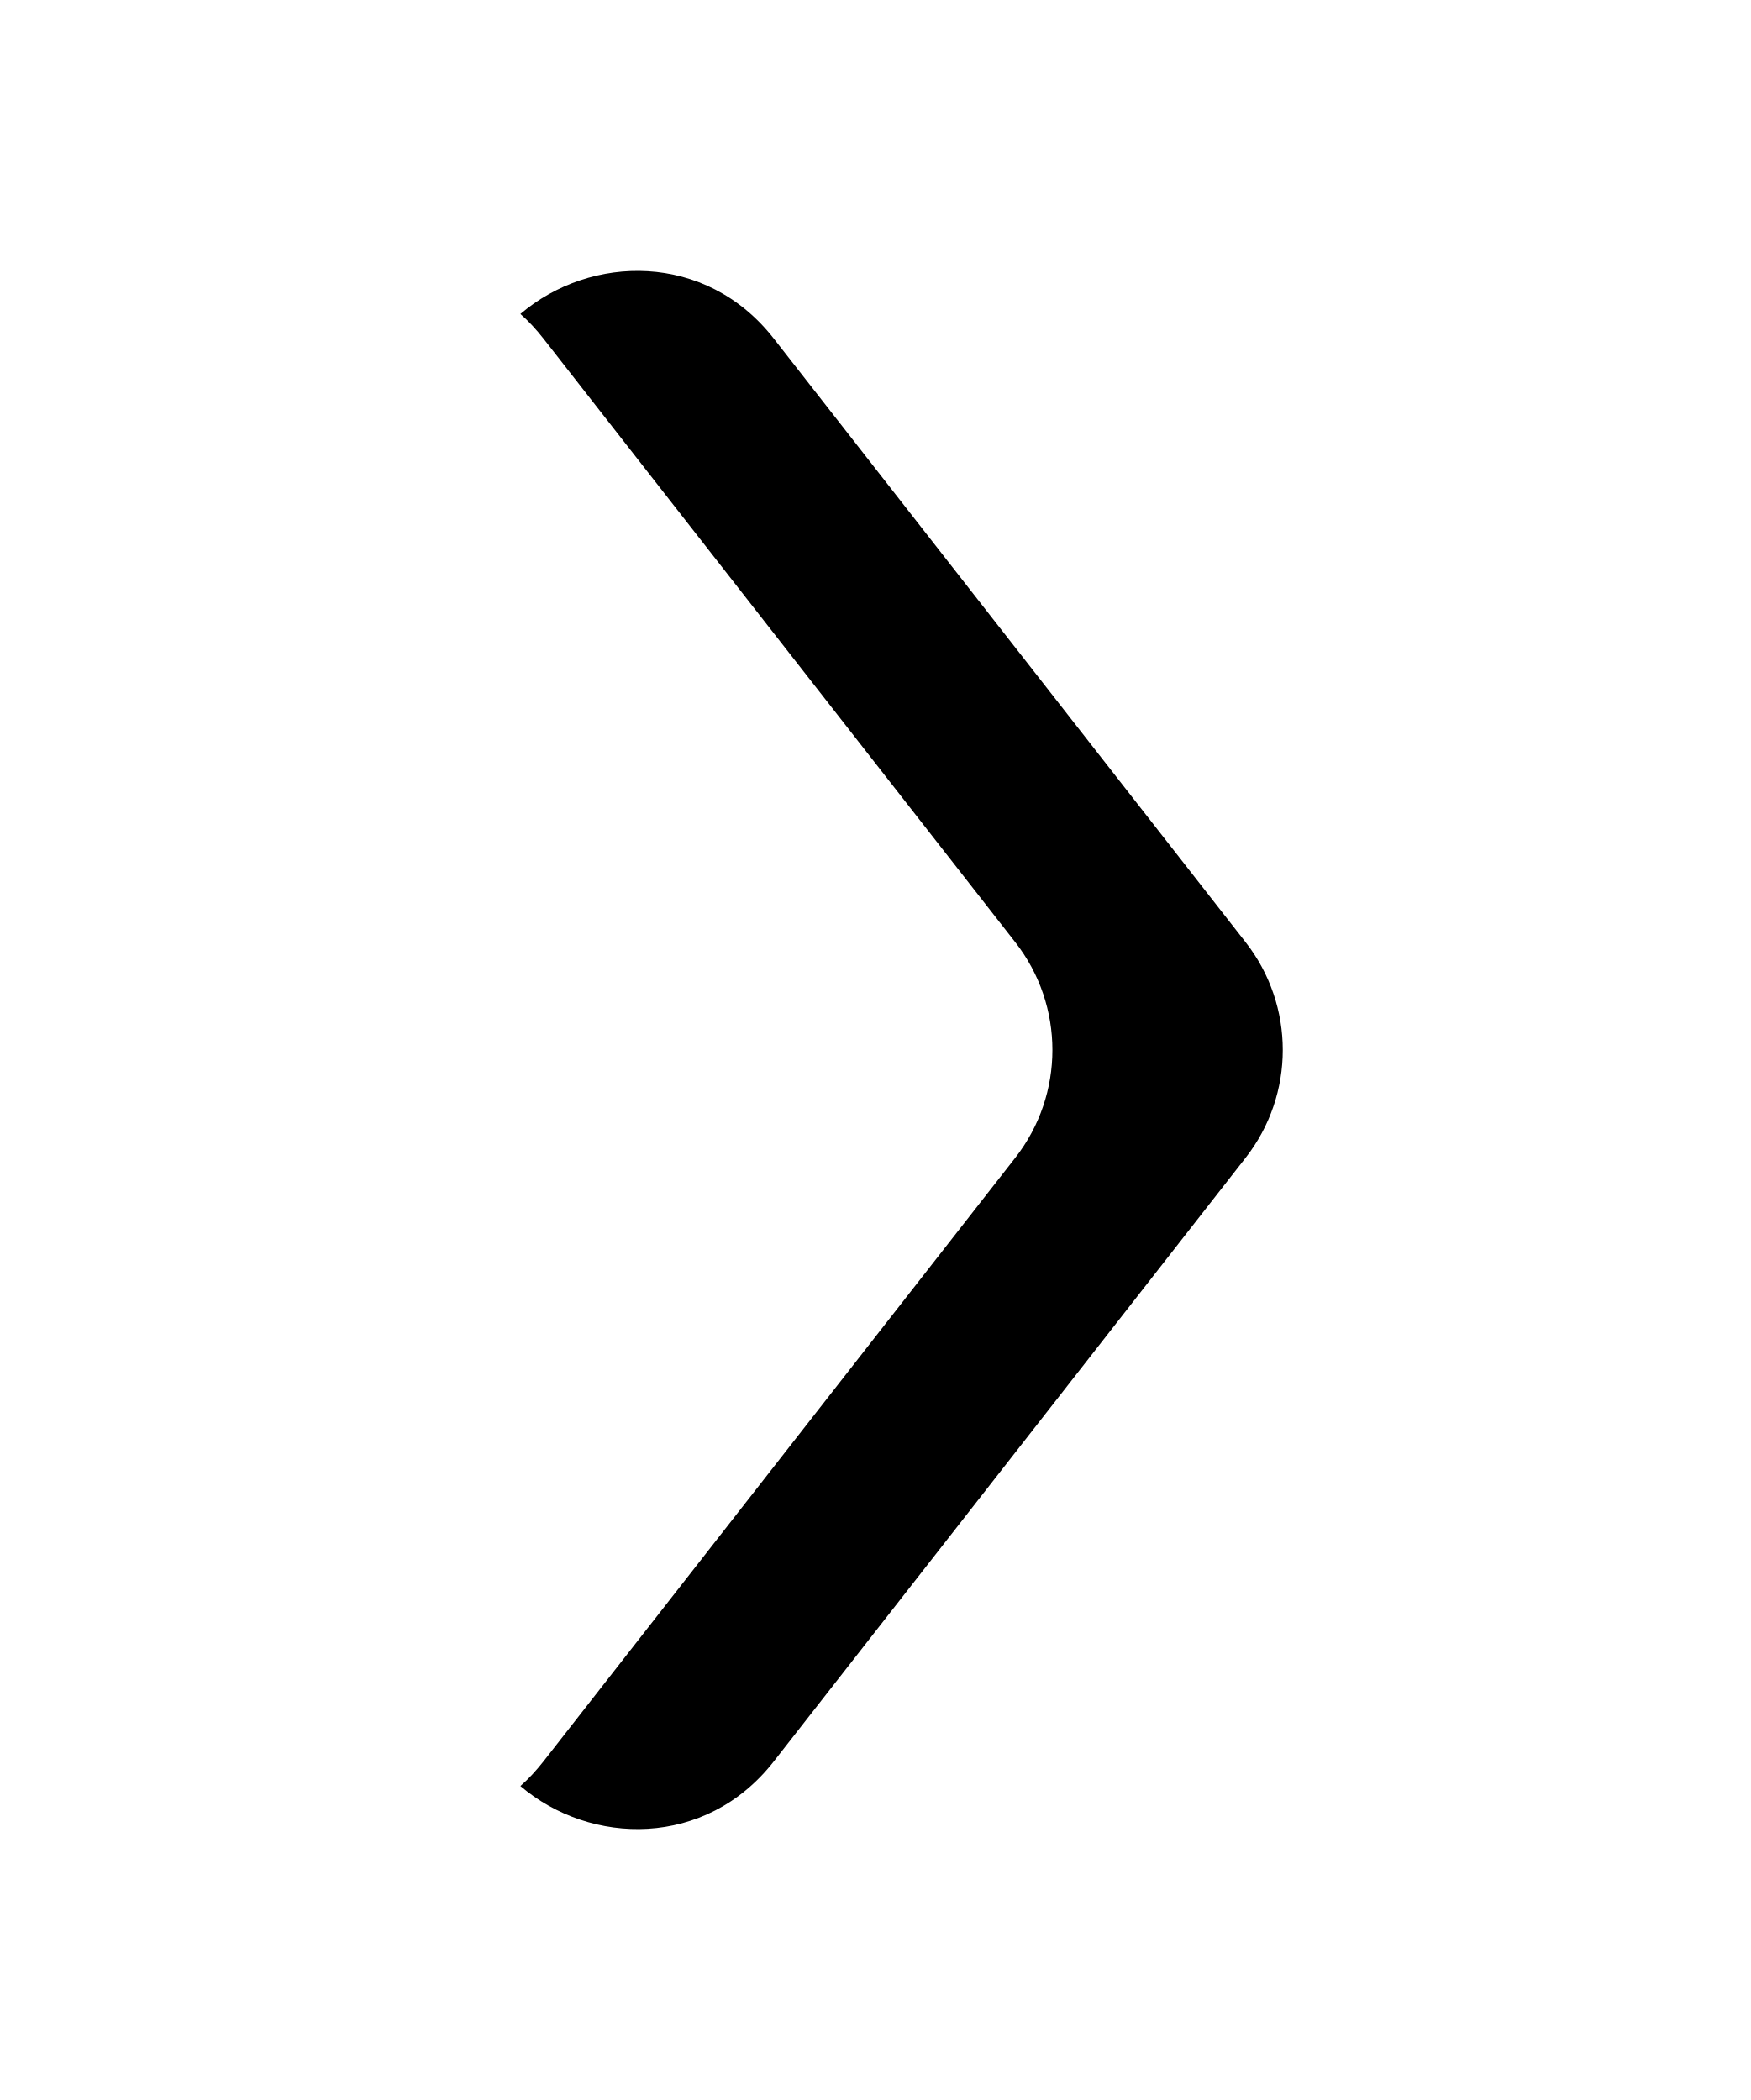
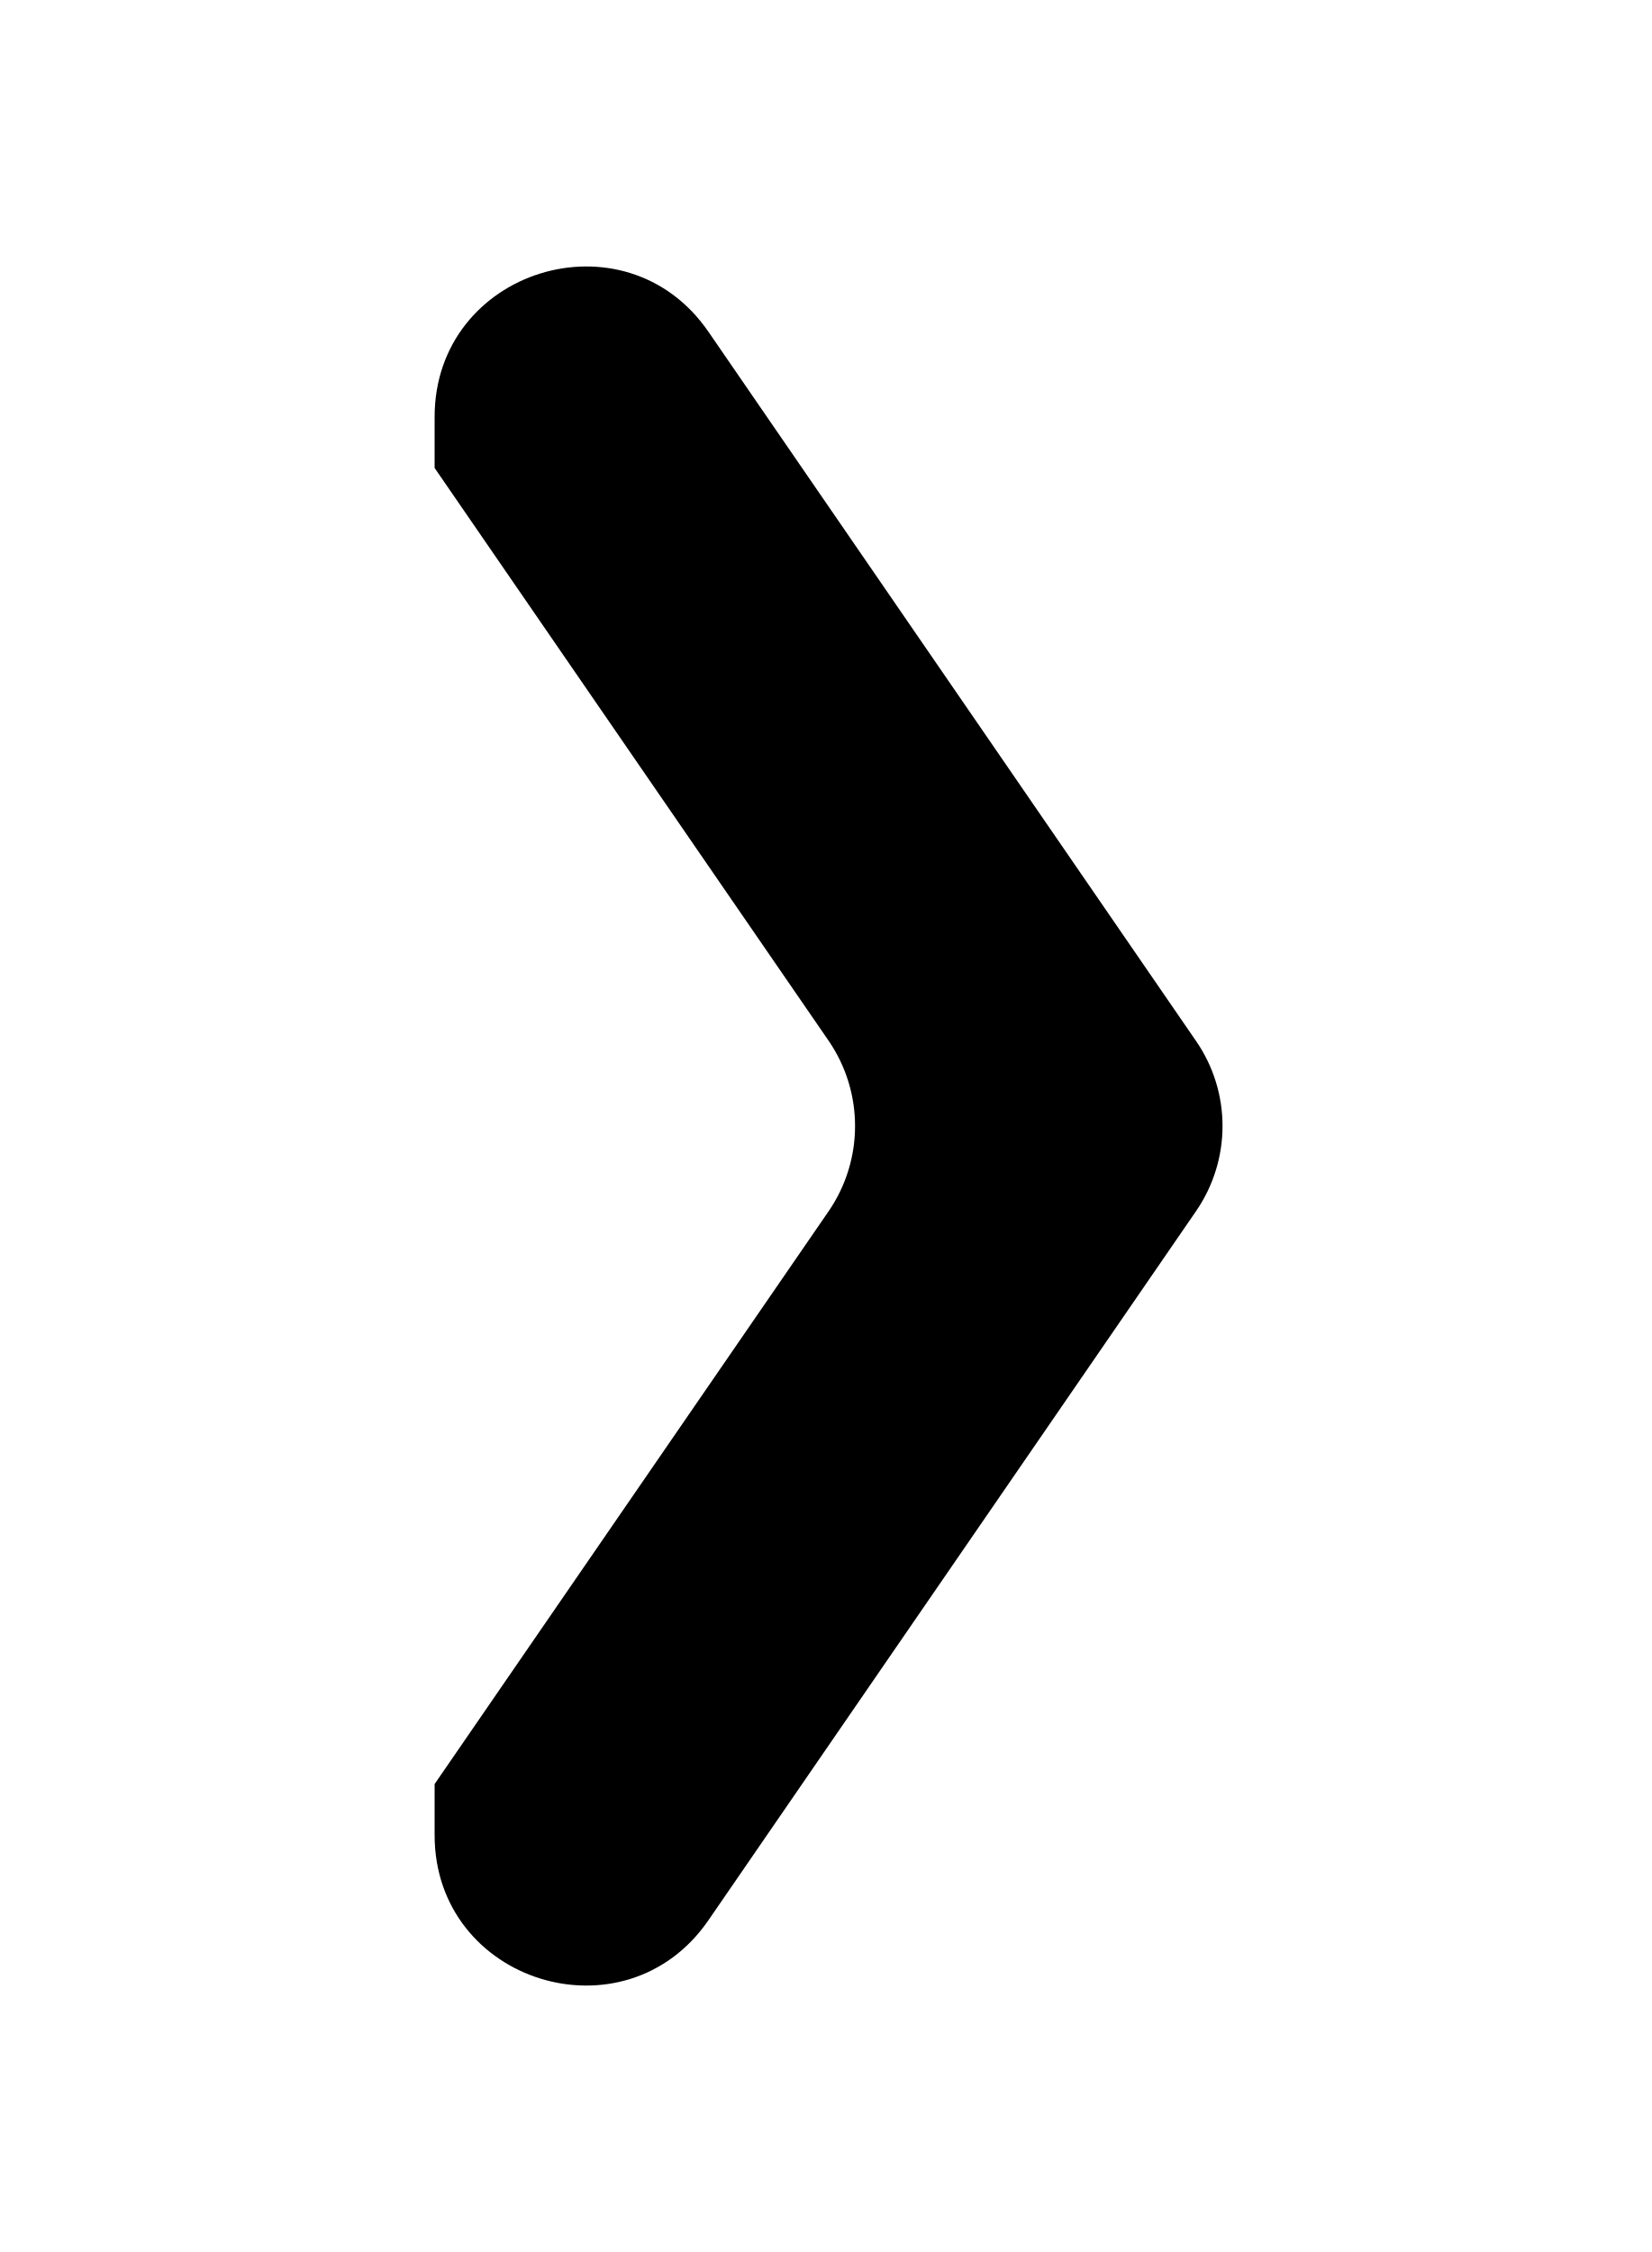
- <svg xmlns="http://www.w3.org/2000/svg" width="10" height="12" viewBox="0 0 10 12" fill="none">
-   <path fill-rule="evenodd" clip-rule="evenodd" d="M5.8 6.616C6.083 6.254 6.083 5.746 5.8 5.384L3.104 1.934C3.063 1.882 3.02 1.835 2.973 1.794C3.374 1.452 4.032 1.438 4.42 1.934L7.116 5.384C7.399 5.746 7.399 6.254 7.116 6.616L4.42 10.066C4.032 10.562 3.374 10.548 2.973 10.206C3.02 10.165 3.063 10.118 3.104 10.066L5.8 6.616Z" fill="black" />
+ <svg xmlns="http://www.w3.org/2000/svg" width="11" height="15" viewBox="0 0 11 15" fill="none">
+   <path fill-rule="evenodd" clip-rule="evenodd" d="M7.967 8.067C8.202 7.725 8.202 7.275 7.967 6.934L4.719 2.21C4.163 1.401 2.895 1.795 2.895 2.777V3.117L5.52 6.933C5.754 7.275 5.754 7.725 5.52 8.067L2.895 11.883V12.223C2.895 13.206 4.163 13.599 4.719 12.79L7.967 8.067Z" fill="black" />
</svg>
